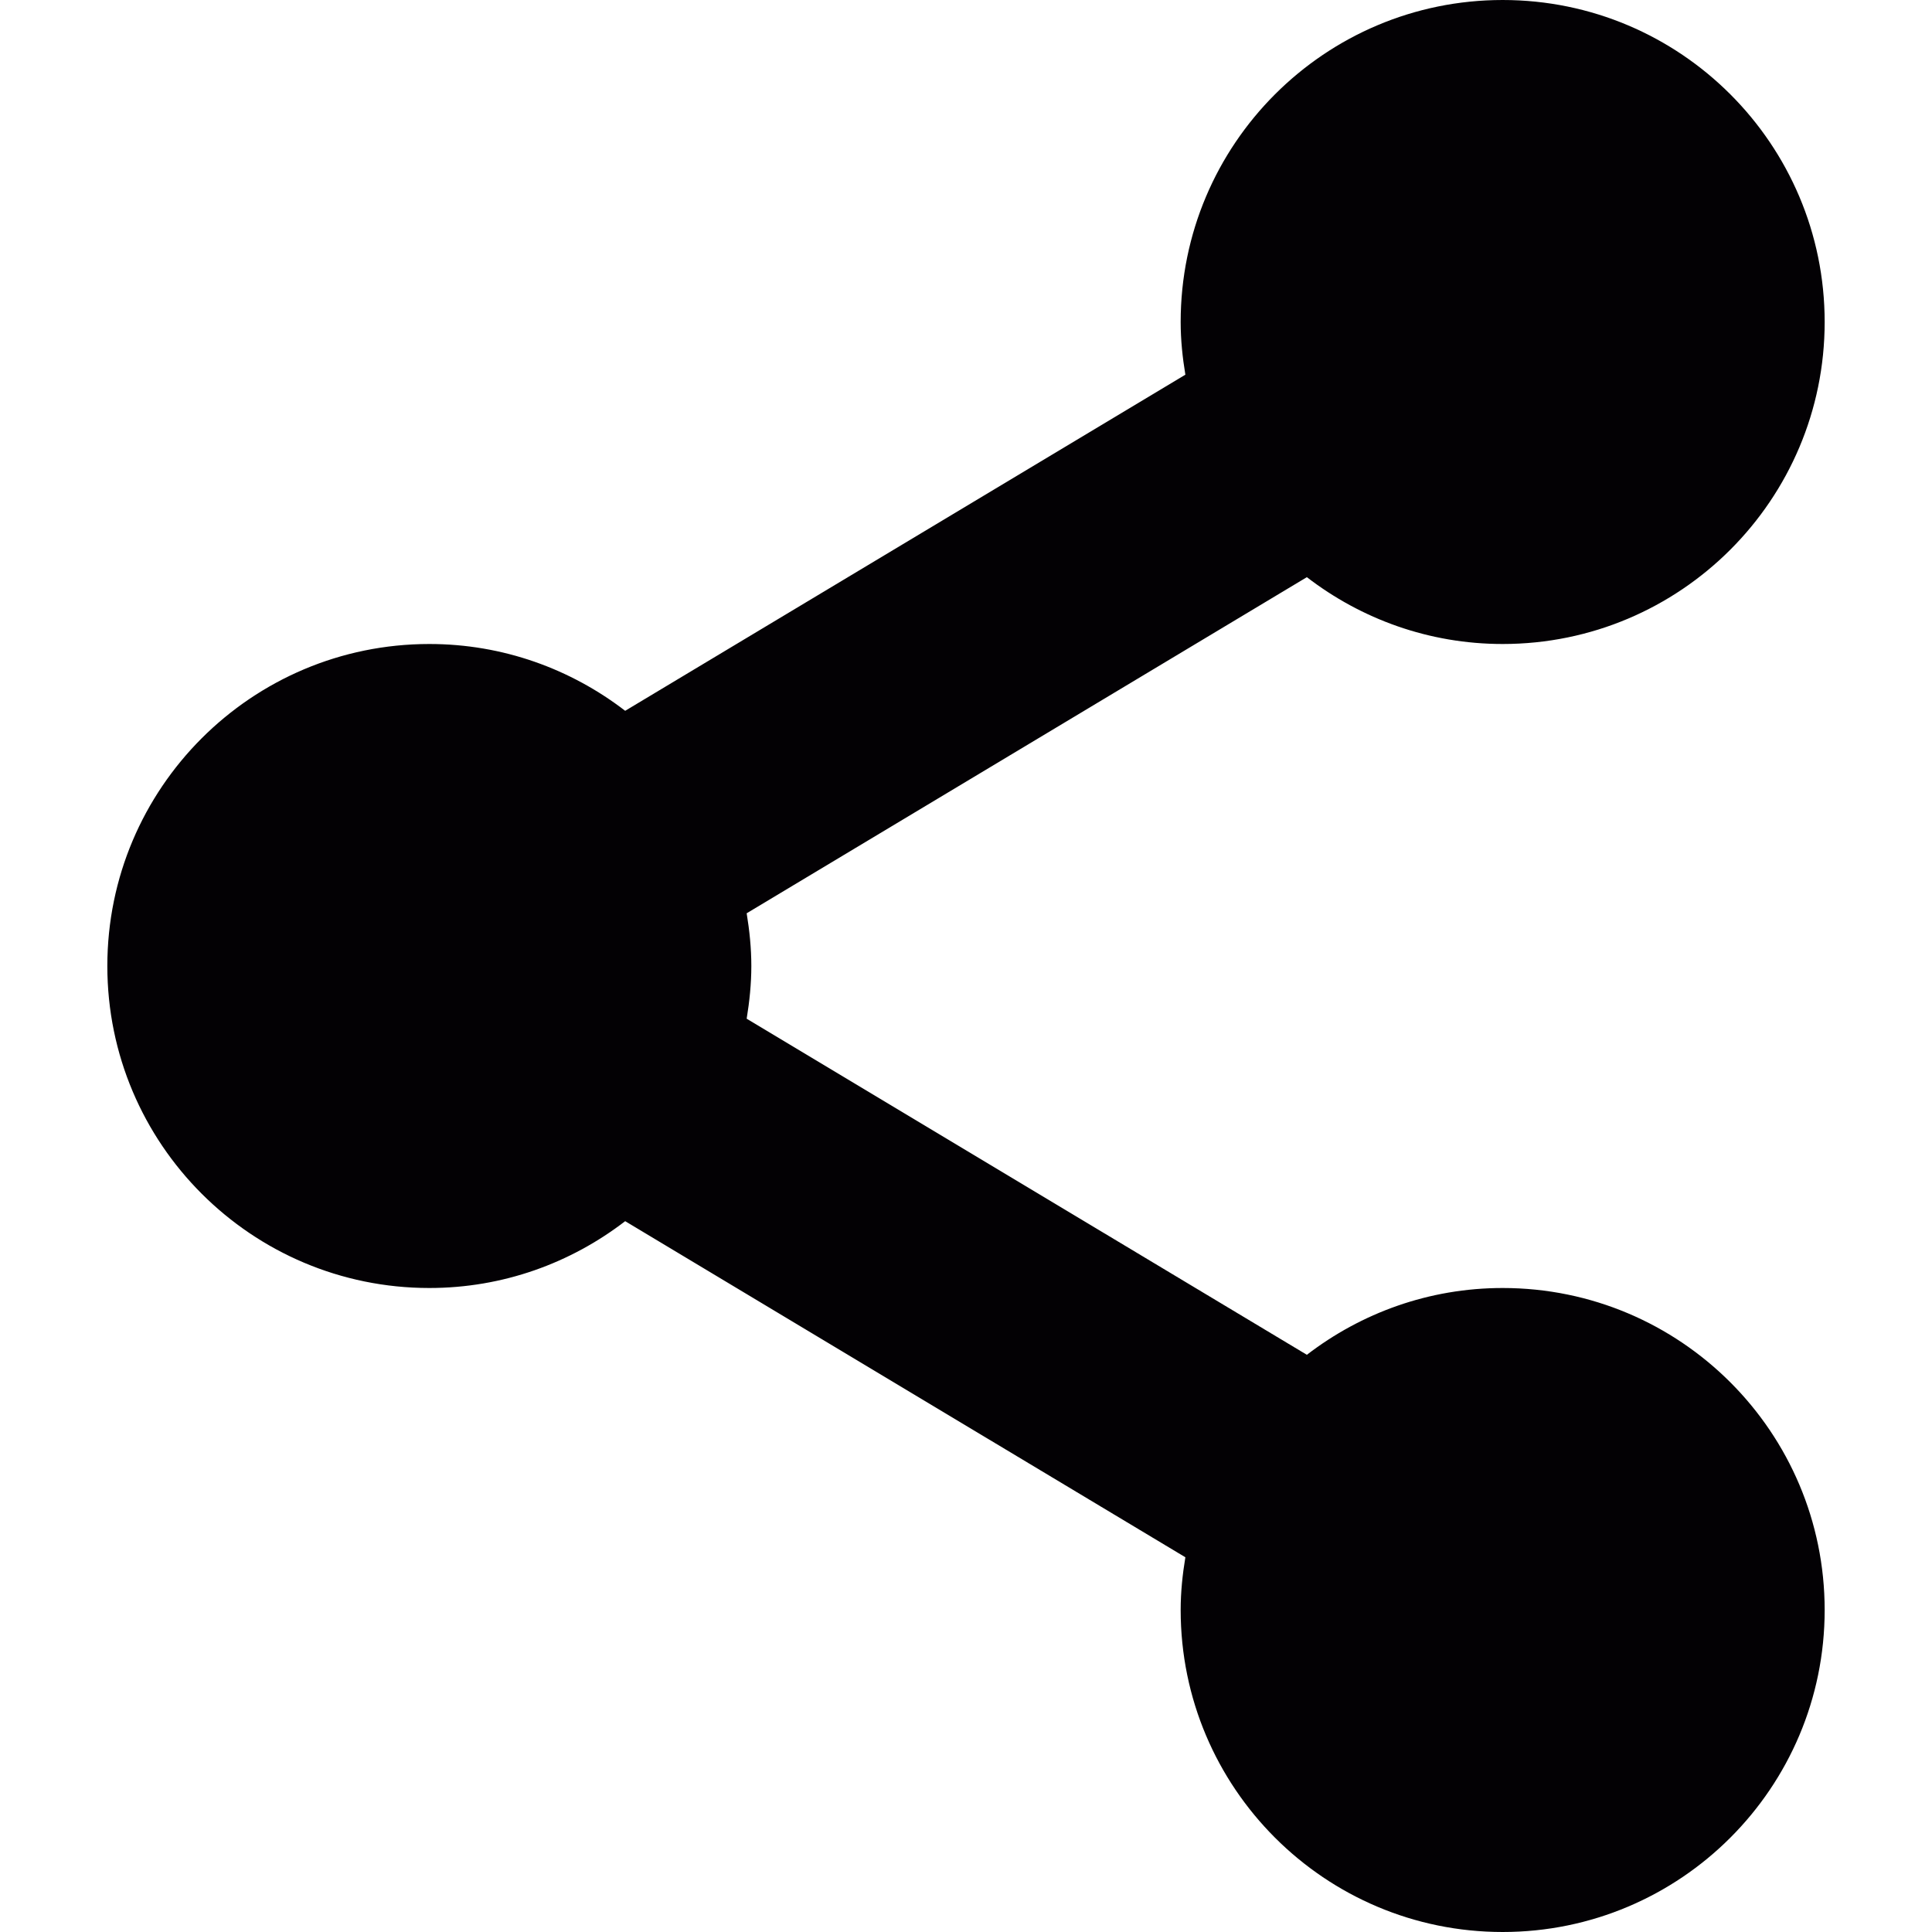
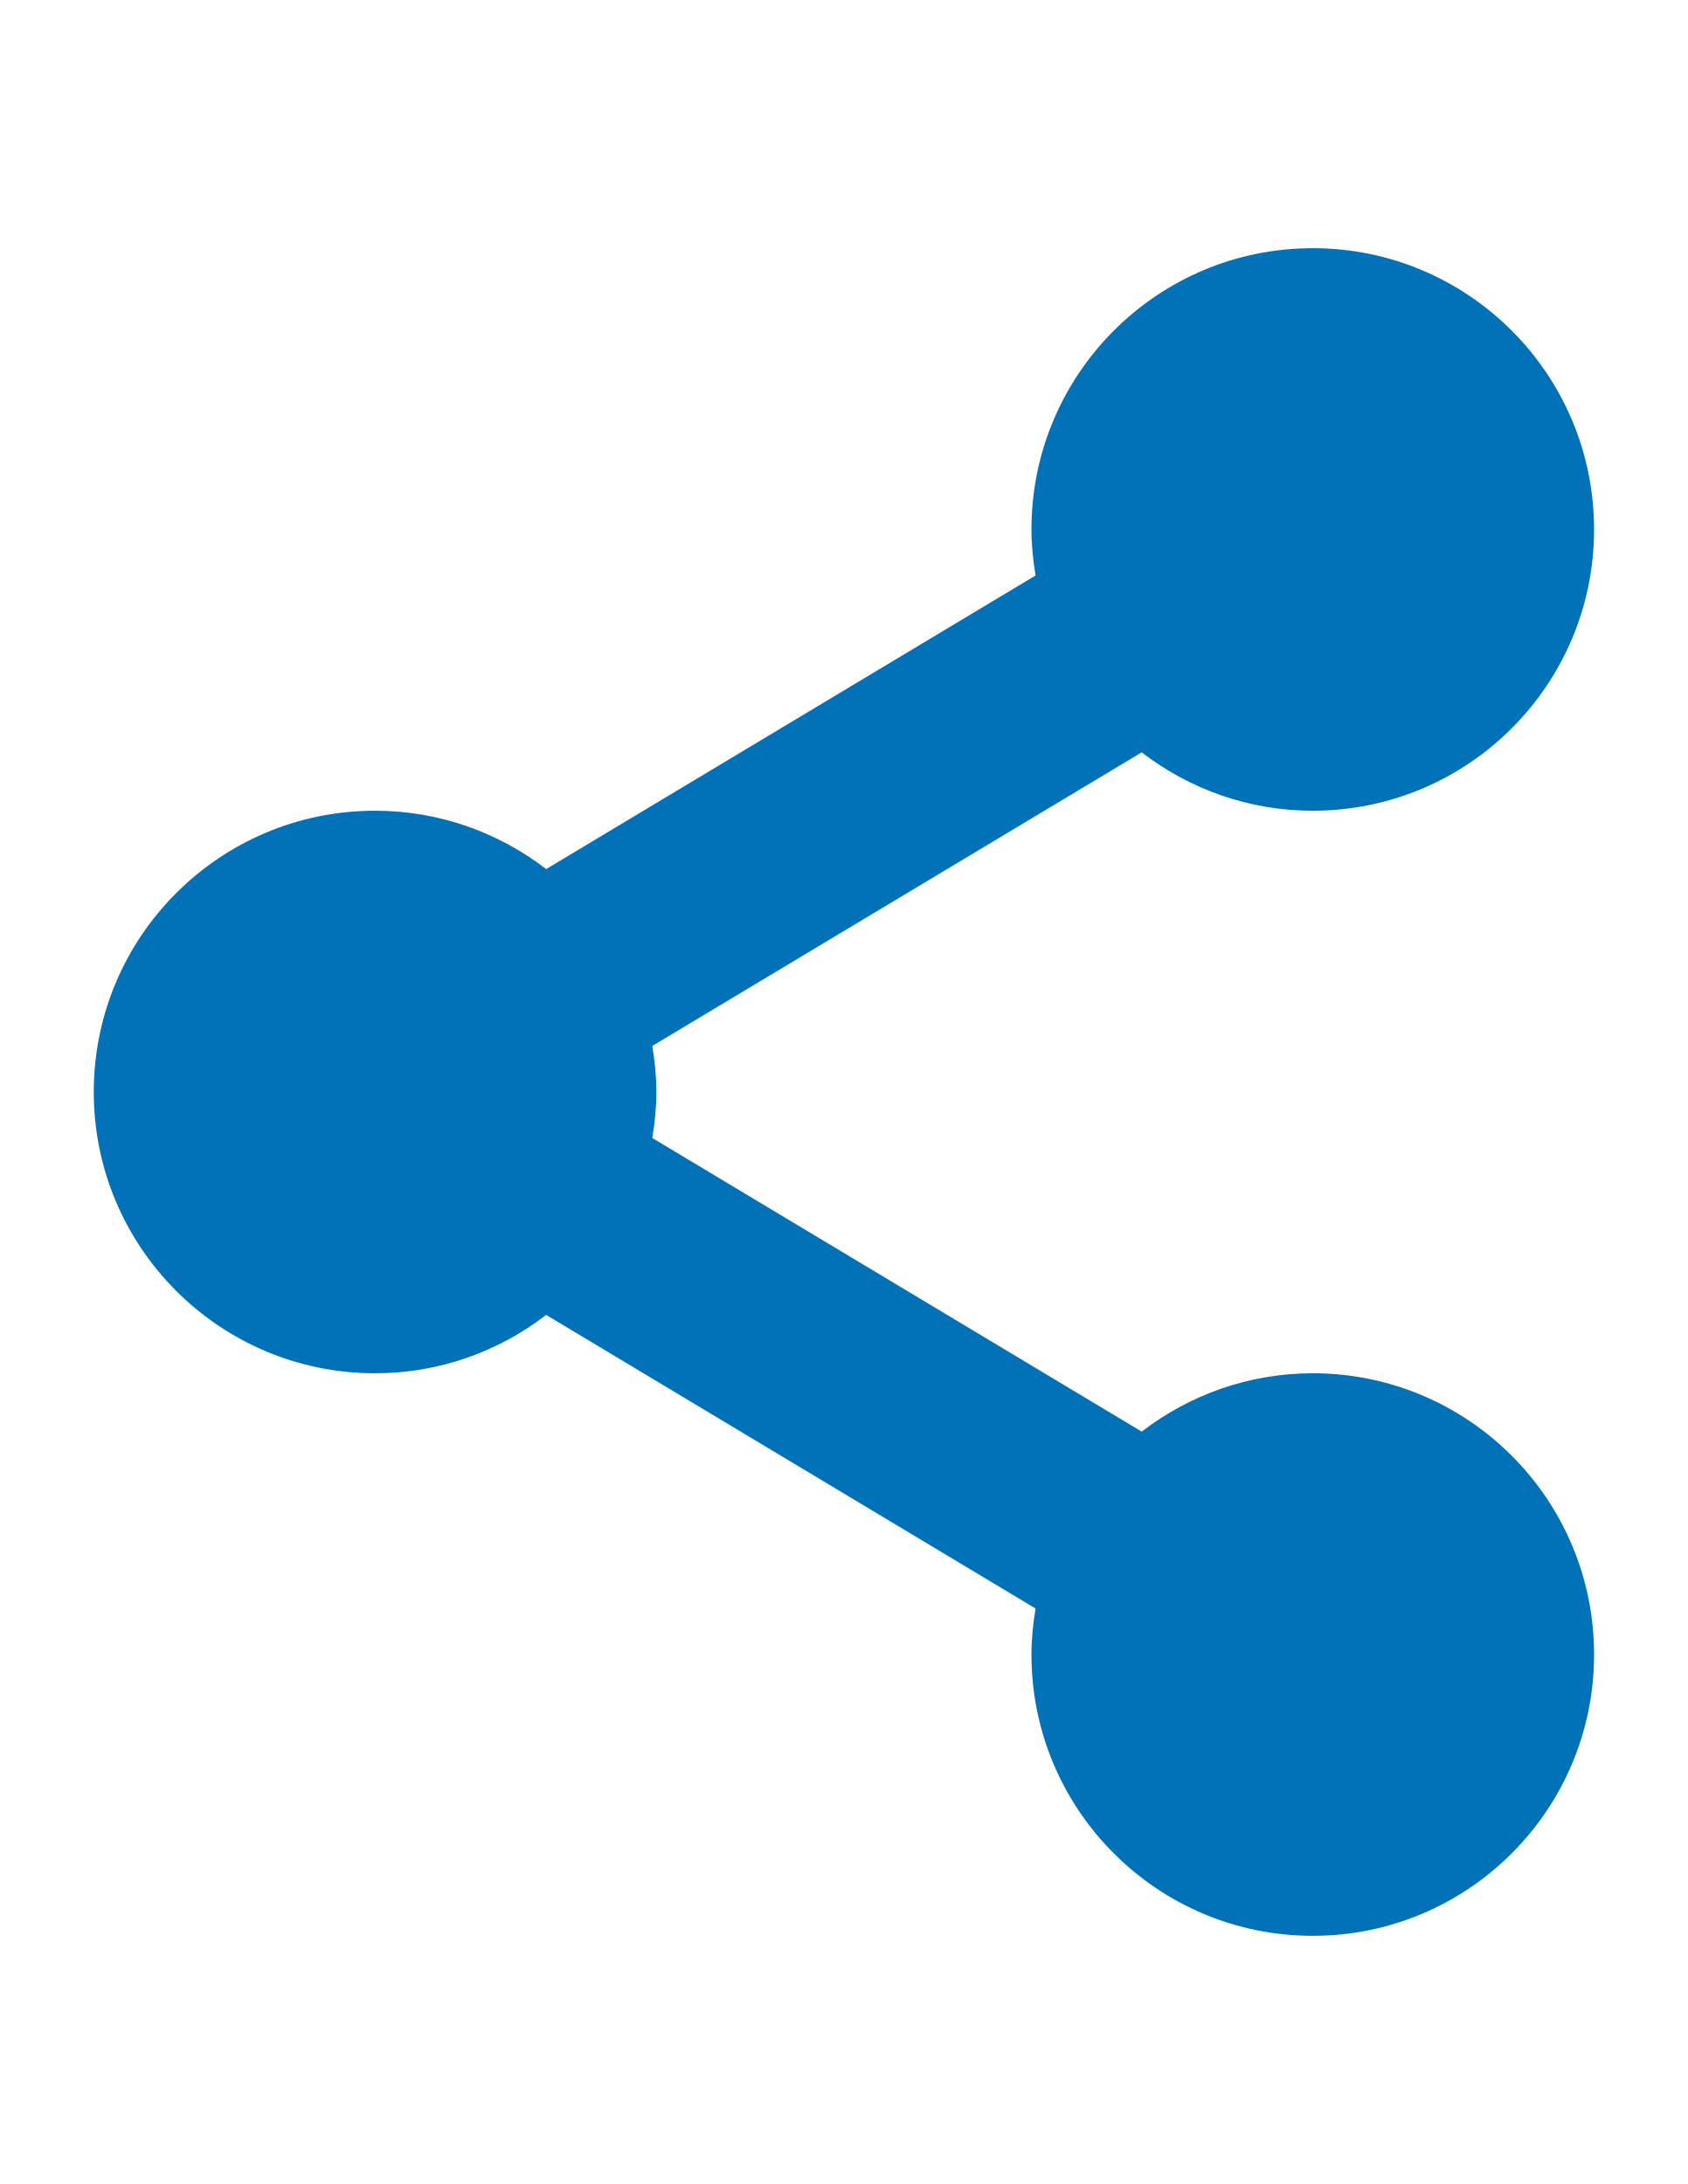
- <svg xmlns="http://www.w3.org/2000/svg" version="1.1" id="Capa_1" x="0px" y="0px" viewBox="0 0 90 90" style="enable-background:new 0 0 90 90;" xml:space="preserve">
+ <svg xmlns="http://www.w3.org/2000/svg" version="1.1" id="Capa_1" x="0px" y="0px" width="612px" height="792px" viewBox="0 0 612 792" enable-background="new 0 0 612 792" xml:space="preserve">
  <g>
    <g>
-       <path style="fill:#030104;" d="M70,60c-3.436,0-6.592,1.168-9.121,3.112L34.783,47.455C34.914,46.654,35,45.837,35,45    c0-0.839-0.086-1.654-0.217-2.456l26.096-15.657C63.408,28.833,66.564,30,70,30c8.283,0,15-6.717,15-15S78.283,0,70,0    S55,6.717,55,15c0,0.837,0.086,1.654,0.219,2.455L29.123,33.112C26.594,31.168,23.438,30,20,30c-8.283,0-15,6.717-15,15    s6.717,15,15,15c3.438,0,6.594-1.167,9.123-3.113l26.096,15.657C55.086,73.346,55,74.161,55,75c0,8.283,6.717,15,15,15    s15-6.717,15-15S78.283,60,70,60z" />
+       <path fill="#0172B8" d="M476,498c-23.365,0-44.825,7.942-62.022,21.162L236.524,412.694C237.415,407.247,238,401.691,238,396    c0-5.705-0.585-11.247-1.476-16.701l177.453-106.468C431.175,286.064,452.635,294,476,294c56.324,0,102-45.676,102-102    S532.324,90,476,90s-102,45.676-102,102c0,5.691,0.585,11.247,1.489,16.694L198.037,315.162C180.839,301.942,159.378,294,136,294    c-56.324,0-102,45.676-102,102s45.676,102,102,102c23.378,0,44.839-7.936,62.037-21.168l177.453,106.467    C374.585,588.753,374,594.295,374,600c0,56.324,45.676,102,102,102s102-45.676,102-102S532.324,498,476,498z" />
    </g>
  </g>
-   <g>
- </g>
-   <g>
- </g>
-   <g>
- </g>
-   <g>
- </g>
-   <g>
- </g>
-   <g>
- </g>
-   <g>
- </g>
-   <g>
- </g>
-   <g>
- </g>
-   <g>
- </g>
-   <g>
- </g>
-   <g>
- </g>
-   <g>
- </g>
-   <g>
- </g>
-   <g>
- </g>
</svg>
